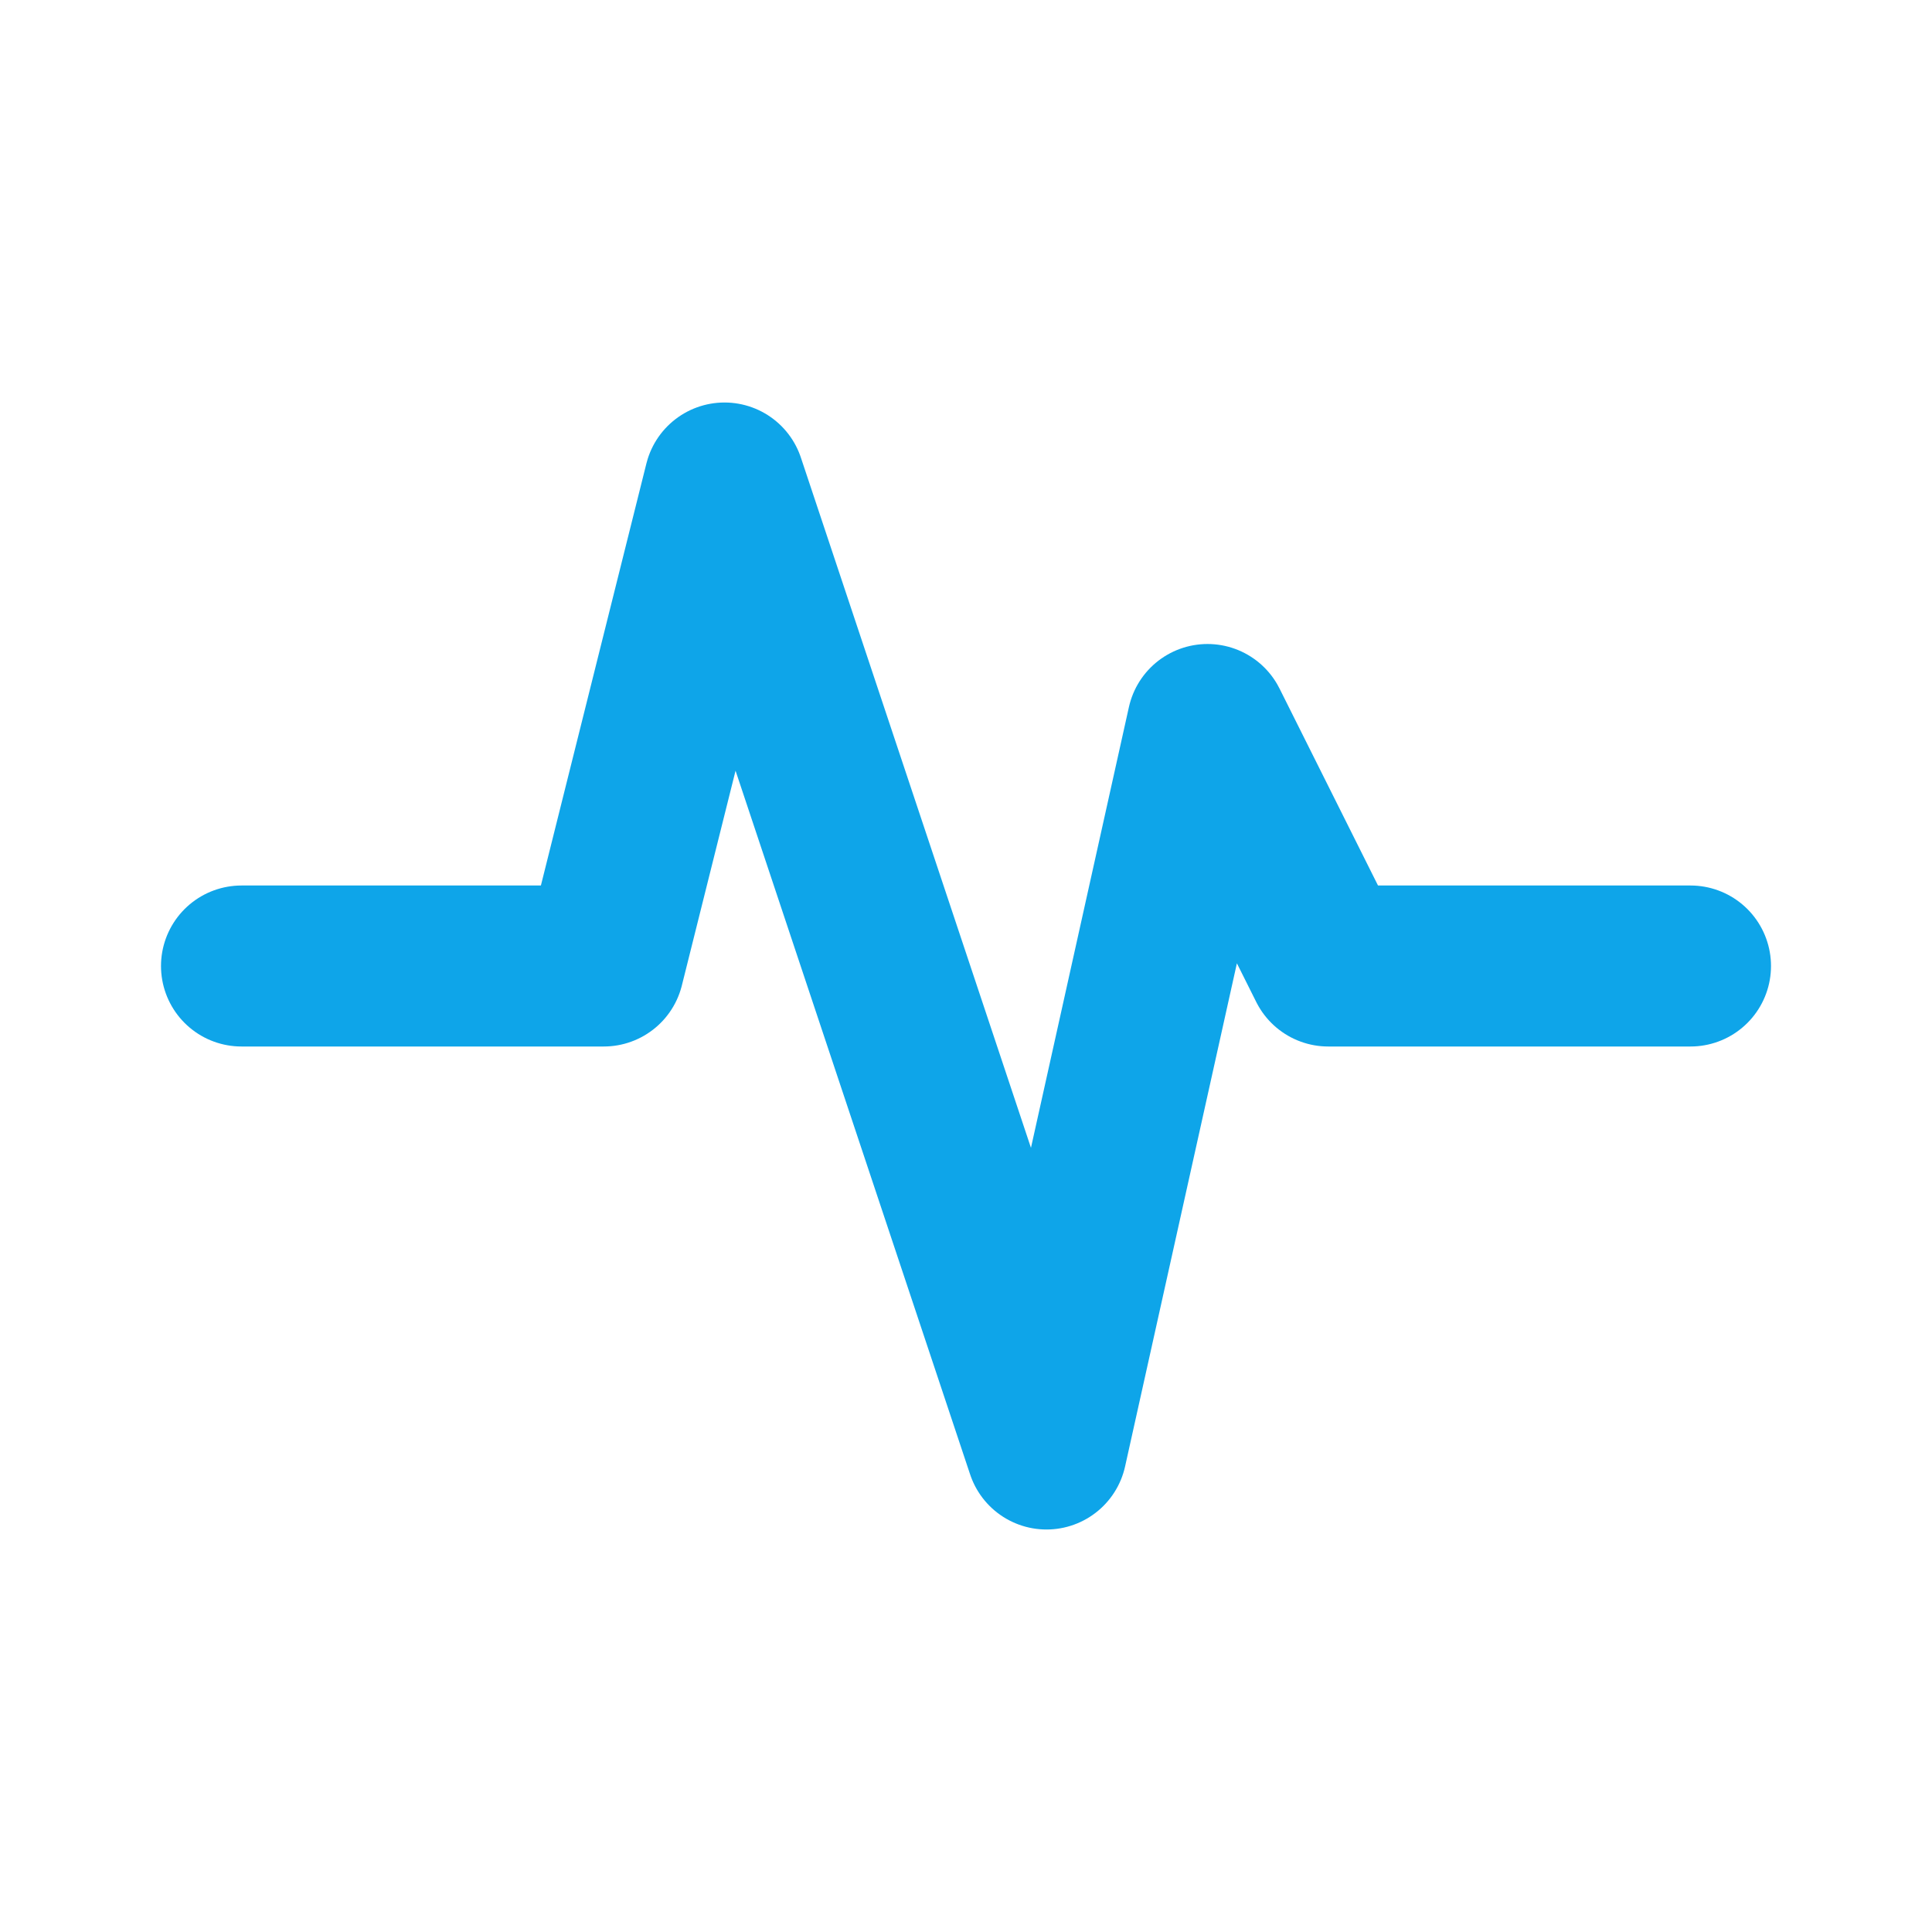
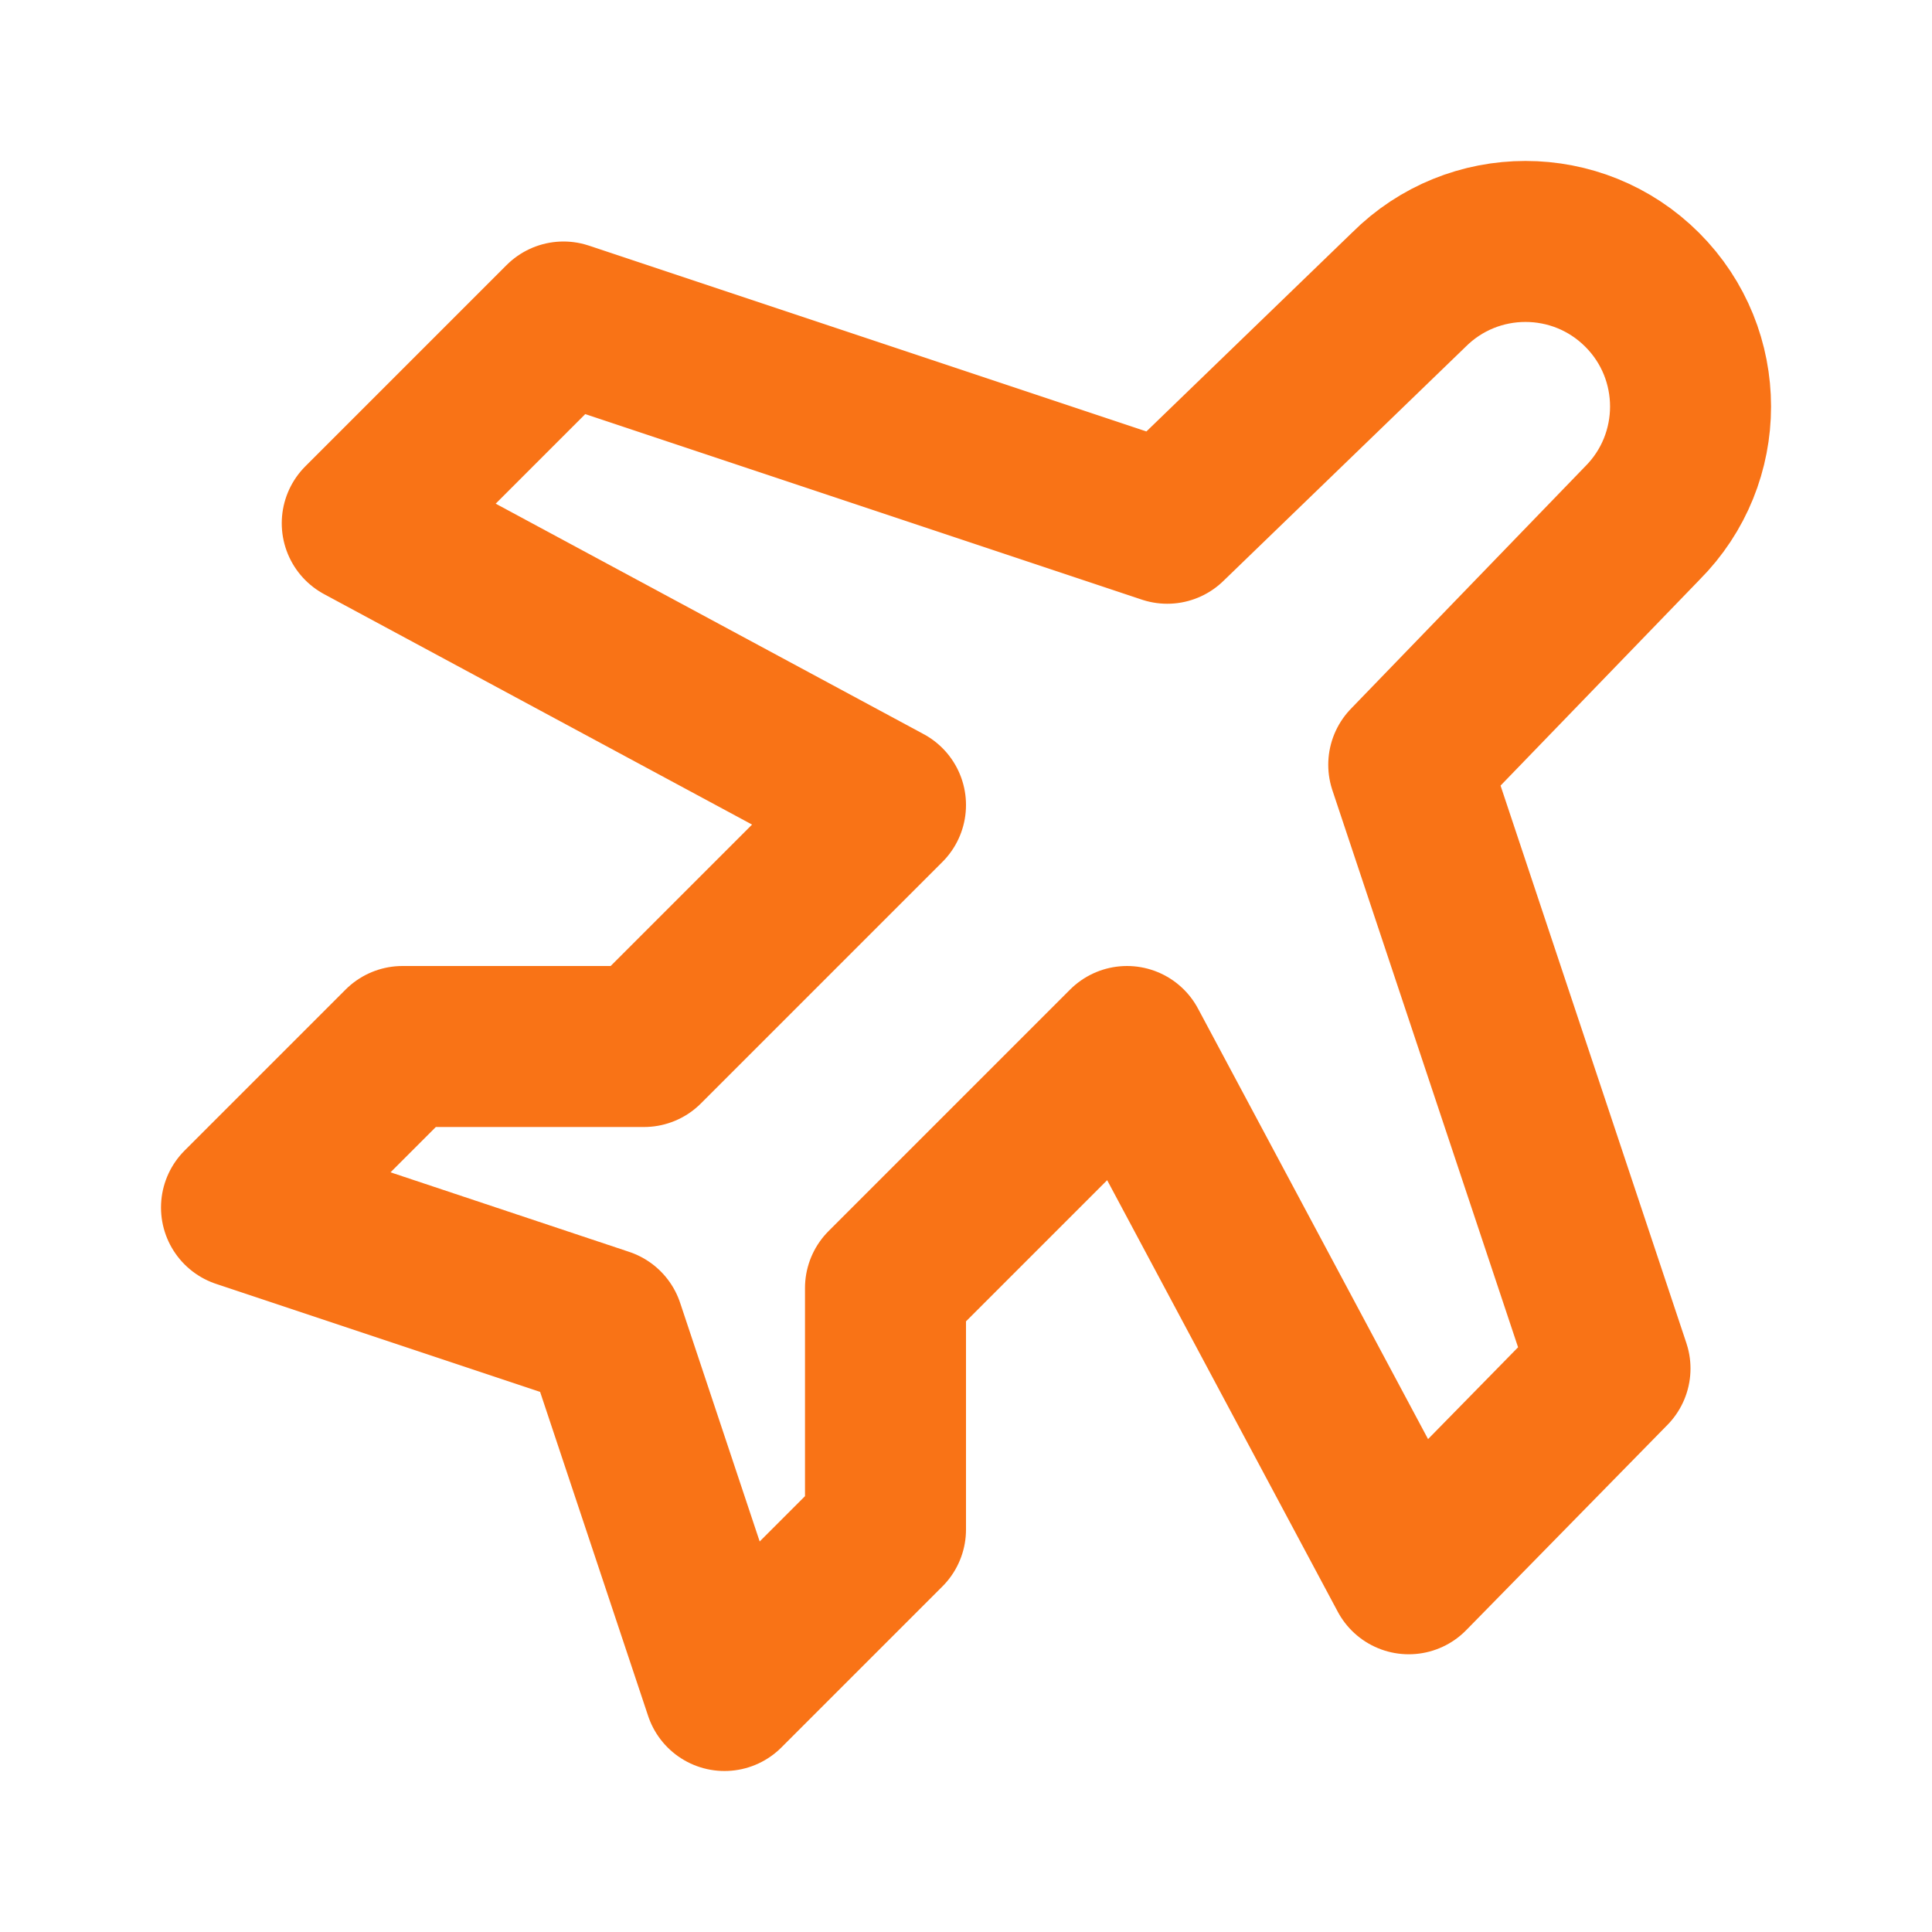
- <svg xmlns="http://www.w3.org/2000/svg" width="24" height="24" viewBox="0 0 24 24" fill="none" stroke="#0ea5e9" stroke-width="2" stroke-linecap="round" stroke-linejoin="round" class="icon icon-tabler icons-tabler-outline icon-tabler-activity-heartbeat">
+ <svg xmlns="http://www.w3.org/2000/svg" width="24" height="24" viewBox="0 0 24 24" fill="none" stroke="#f97316" stroke-width="2" stroke-linecap="round" stroke-linejoin="round" class="icon icon-tabler icons-tabler-outline icon-tabler-plane-tilt">
  <path stroke="none" d="M0 0h24v24H0z" fill="none" />
-   <path d="M3 12h4.5l1.5 -6l4 12l2 -9l1.5 3h4.5" />
+   <path d="M14.5 6.5l3 -2.9a2.05 2.05 0 0 1 2.9 2.9l-2.9 3l2.5 7.5l-2.5 2.55l-3.5 -6.55l-3 3v3l-2 2l-1.5 -4.5l-4.5 -1.5l2 -2h3l3 -3l-6.5 -3.5l2.5 -2.5l7.5 2.5z" />
</svg>
